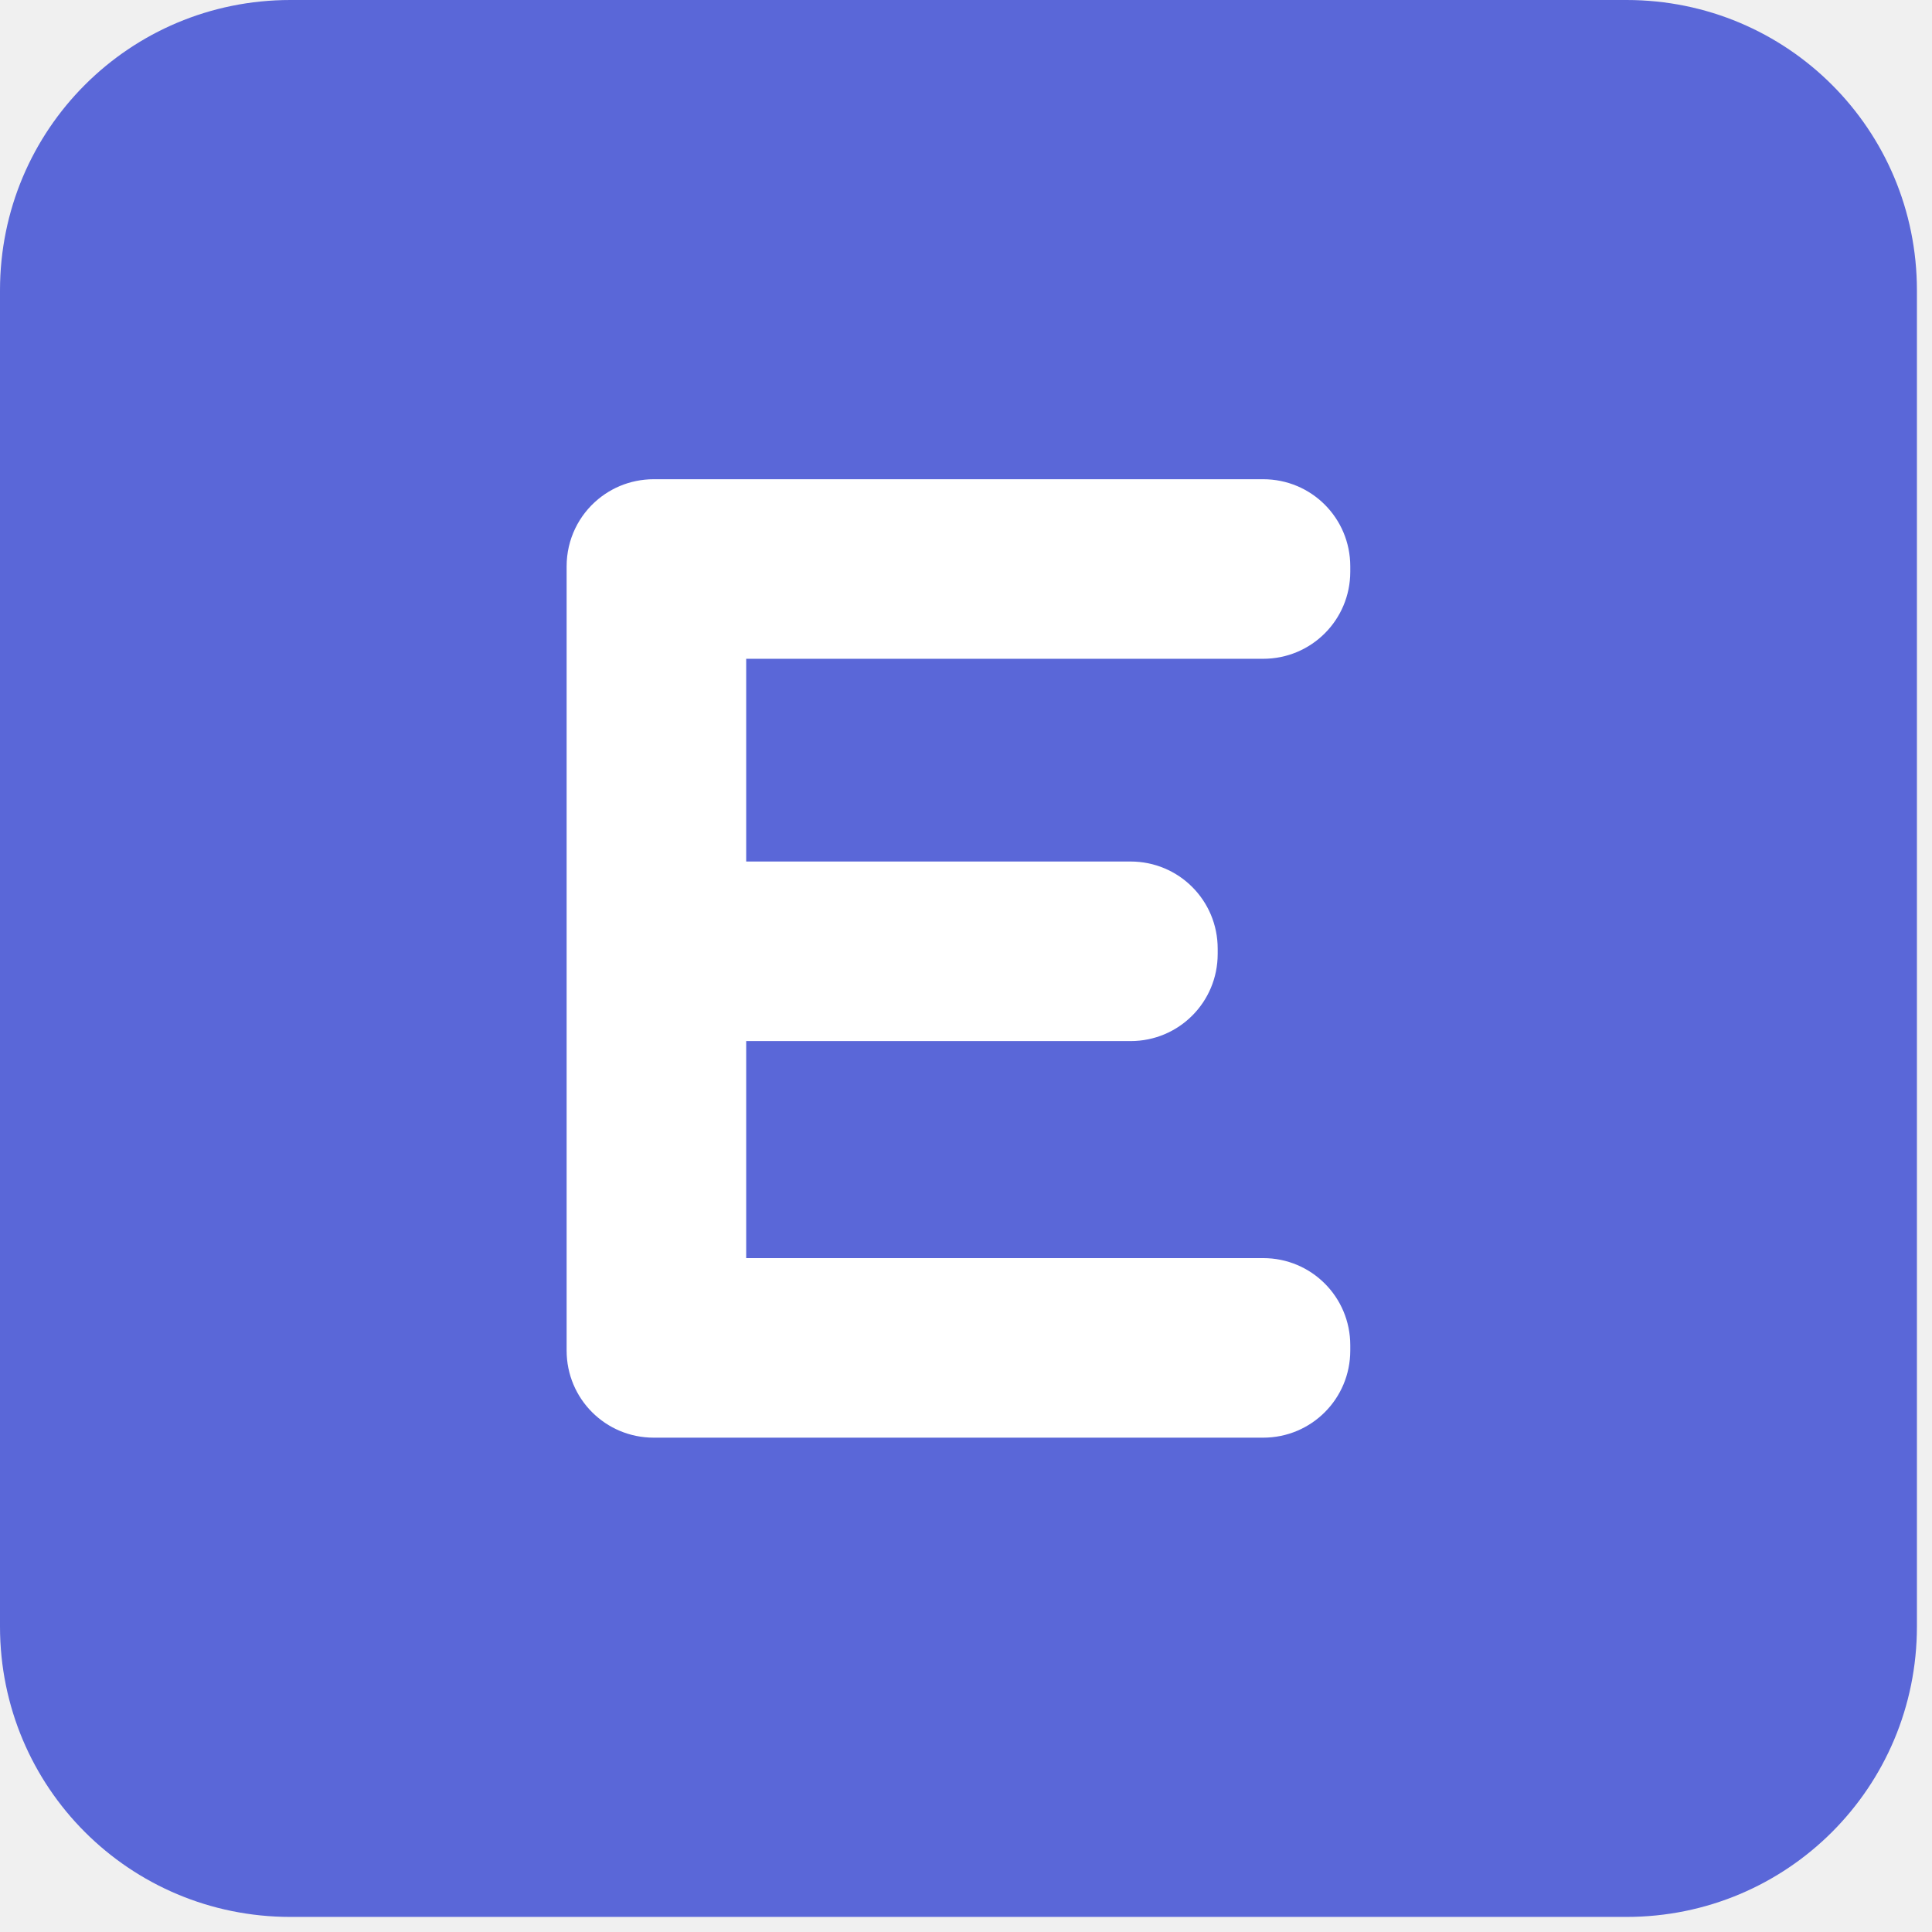
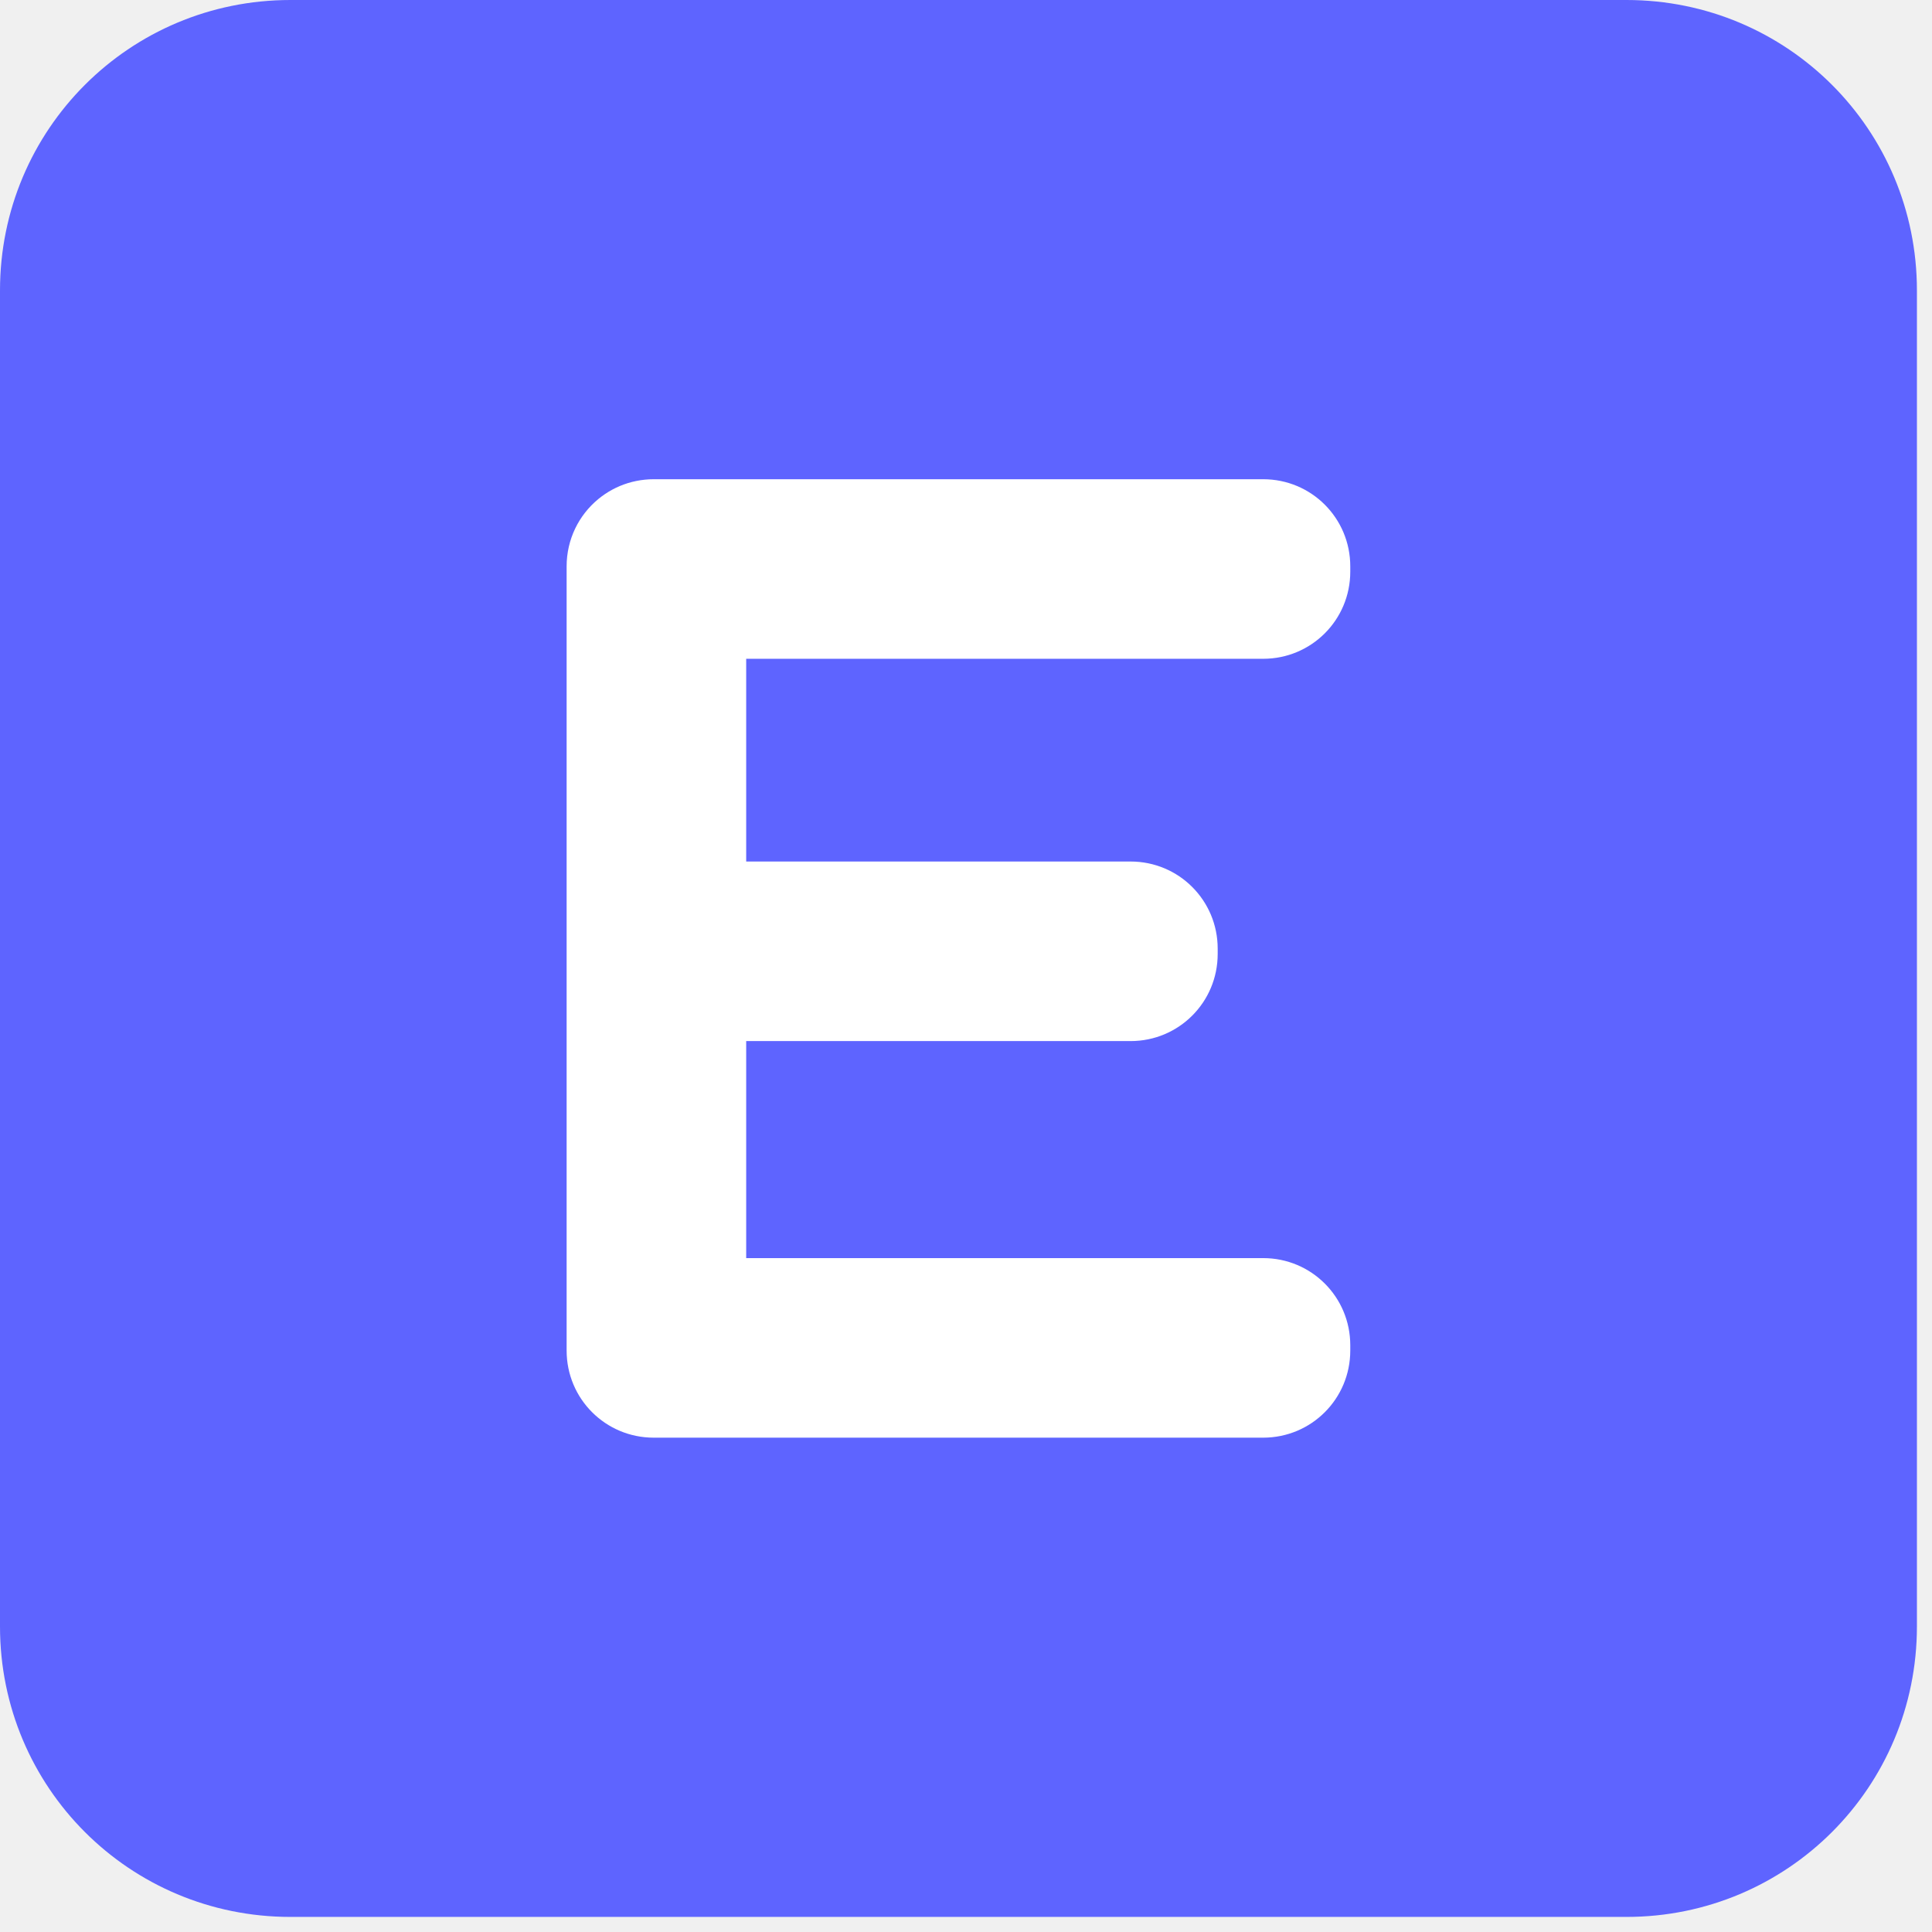
<svg xmlns="http://www.w3.org/2000/svg" width="88px" height="88px" viewBox="0 0 88 88" version="1.1">
  <g id="Page-1" stroke="none" stroke-width="1" fill="none" fill-rule="evenodd">
    <g id="erpnext-logo" fill-rule="nonzero">
-       <path d="M74.083,8.65999998e-07 C81.412,8.65999998e-07 87.313,5.9 87.313,13.229 L87.313,74.083 C87.313,81.412 81.412,87.313 74.083,87.313 L13.229,87.313 C5.9,87.313 2.3949e-05,81.412 2.3949e-05,74.083 L2.3949e-05,13.229 C2.3949e-05,5.9 5.9,8.65999998e-07 13.229,8.65999998e-07 L74.083,8.65999998e-07 Z" id="Box" fill="#5A67D8" />
+       <path d="M74.083,8.65999998e-07 C81.412,8.65999998e-07 87.313,5.9 87.313,13.229 L87.313,74.083 C87.313,81.412 81.412,87.313 74.083,87.313 L13.229,87.313 C5.9,87.313 2.3949e-05,81.412 2.3949e-05,74.083 L2.3949e-05,13.229 C2.3949e-05,5.9 5.9,8.65999998e-07 13.229,8.65999998e-07 L74.083,8.65999998e-07 Z" id="Box" fill="#5e64ff" />
      <path d="M29.778,21.828 C29.503,21.828 29.235,21.856 28.976,21.909 C28.717,21.961 28.468,22.039 28.23,22.139 C28.111,22.189 27.996,22.245 27.883,22.306 C27.658,22.428 27.447,22.571 27.251,22.732 C26.369,23.459 25.809,24.56 25.809,25.797 L25.809,26.039 L25.809,61.274 L25.809,61.515 C25.809,63.714 27.579,65.484 29.778,65.484 L57.535,65.484 C59.733,65.484 61.503,63.714 61.503,61.515 L61.503,61.274 C61.503,59.075 59.733,57.305 57.535,57.305 L33.988,57.305 L33.988,47.42 L51.496,47.42 C53.694,47.42 55.464,45.65 55.464,43.451 L55.464,43.21 C55.464,41.011 53.694,39.241 51.496,39.241 L33.988,39.241 L33.988,30.007 L57.535,30.007 C59.733,30.007 61.503,28.237 61.503,26.039 L61.503,25.797 C61.503,23.598 59.733,21.828 57.535,21.828 L29.778,21.828 Z" id="E" fill="#FFFFFF" />
    </g>
  </g>
</svg>
